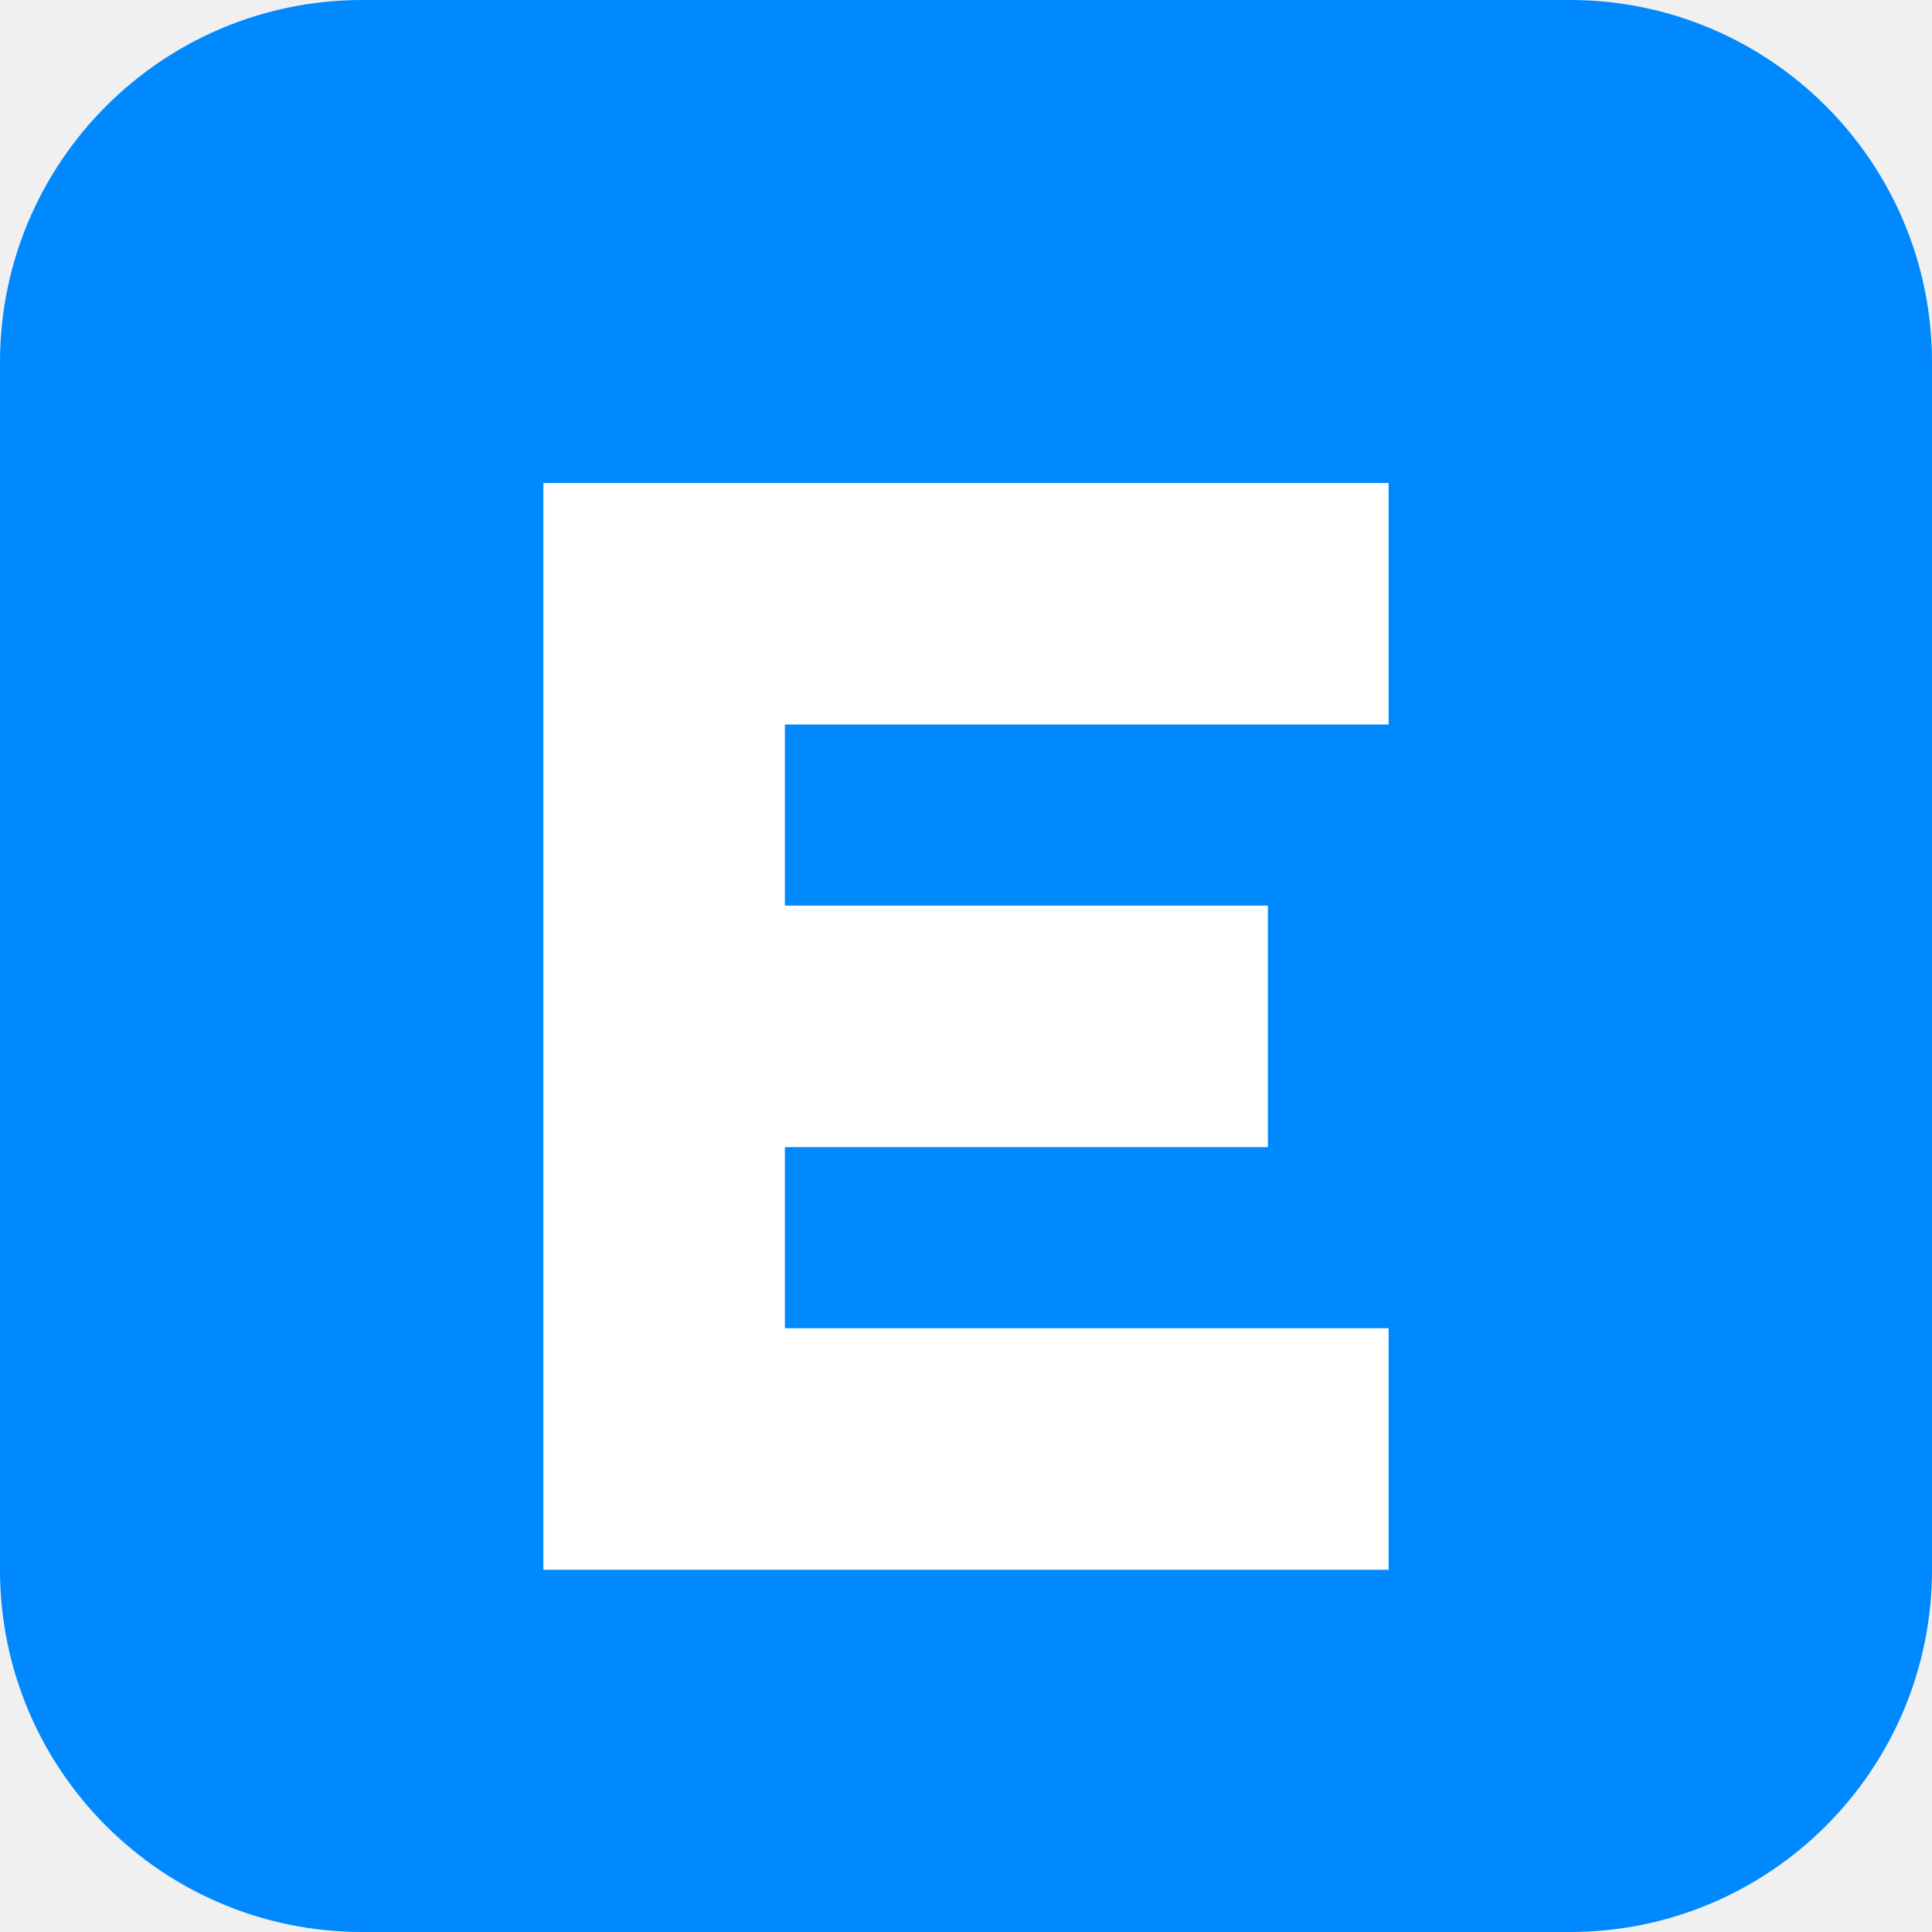
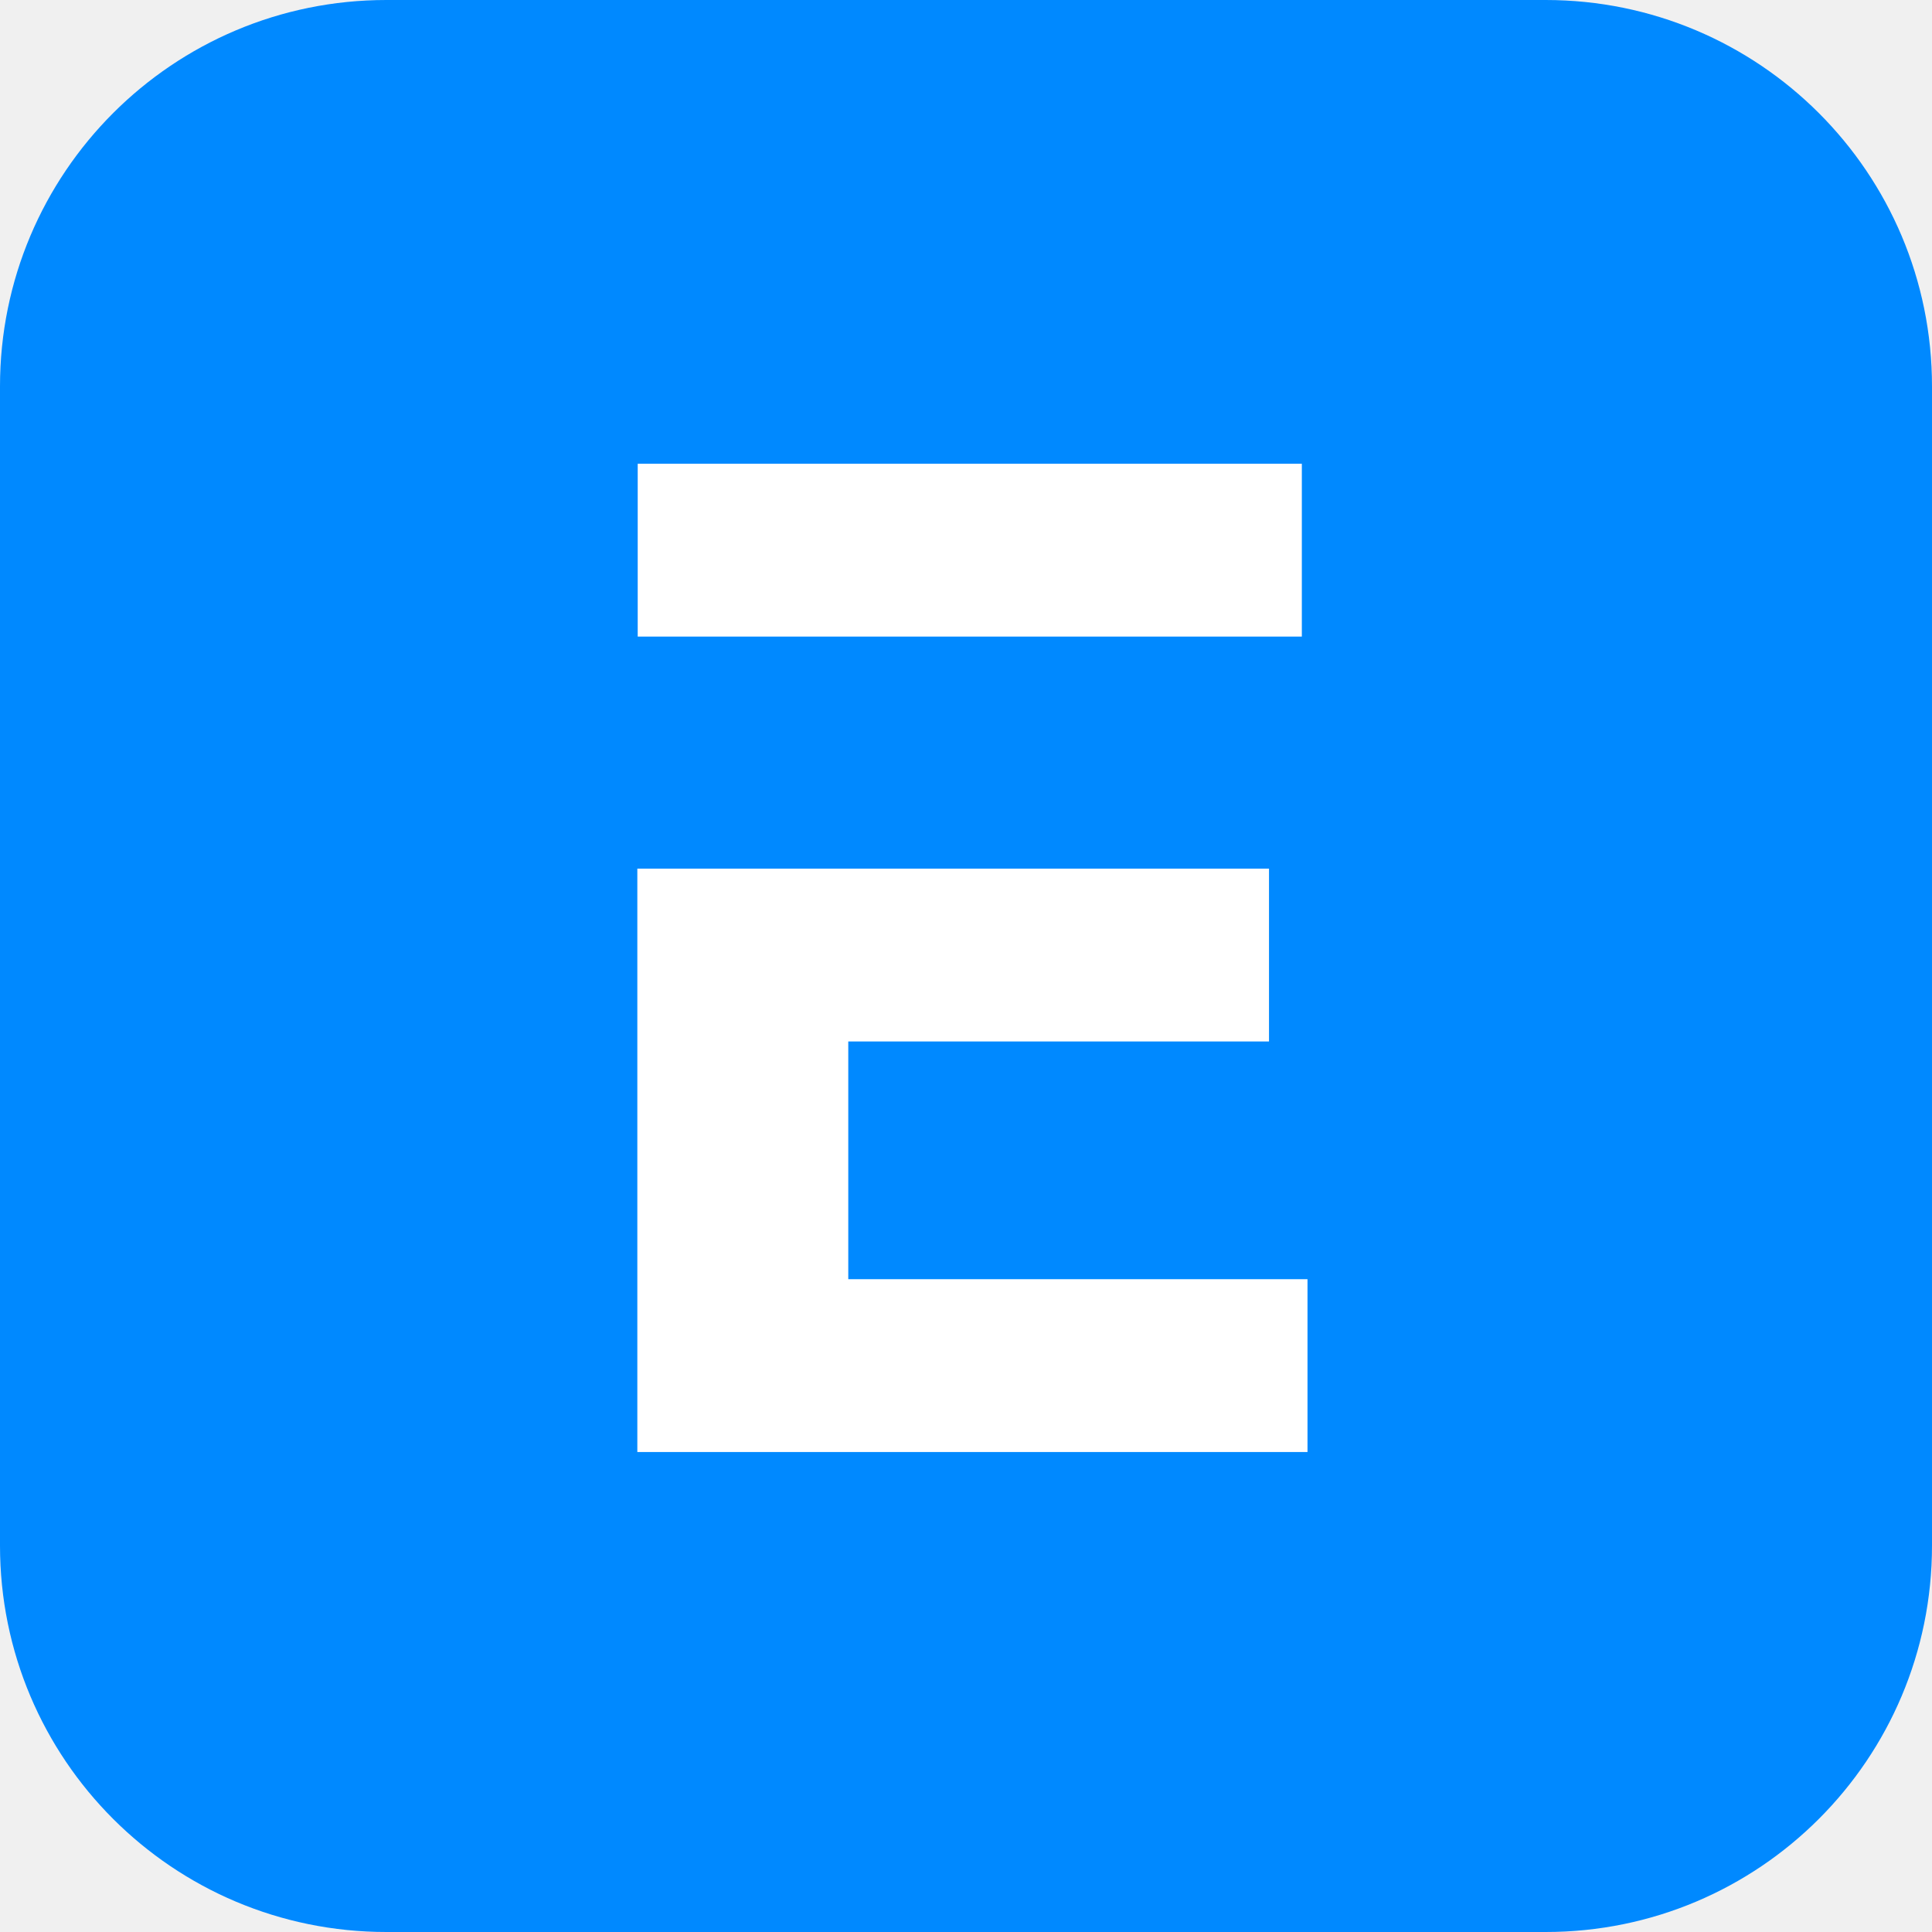
- <svg xmlns="http://www.w3.org/2000/svg" viewBox="0 0 32 32" role="img" aria-label="ERPNext">
-   <rect width="32" height="32" rx="6" fill="#0089ff" />
-   <path d="M9 8h14v4H13v3h8v4h-8v3h10v4H9z" fill="#fff" />
+ <svg xmlns="http://www.w3.org/2000/svg" xml:space="preserve" viewBox="0 0 512 512">
+   <path d="M0 102.4C0 45.8 45.8 0 102.4 0h307.2C466.2 0 512 45.8 512 102.4v307.2c0 56.6-45.8 102.4-102.4 102.4H102.4C45.8 512 0 466.2 0 409.6z" style="fill:#0089ff" />
+   <path d="M345 168.7H169v-45.8h176zM224.8 276v63h121.7v45.8H168.9V230.2h167.4V276z" style="fill-rule:evenodd;clip-rule:evenodd;fill:#fff" />
</svg>
